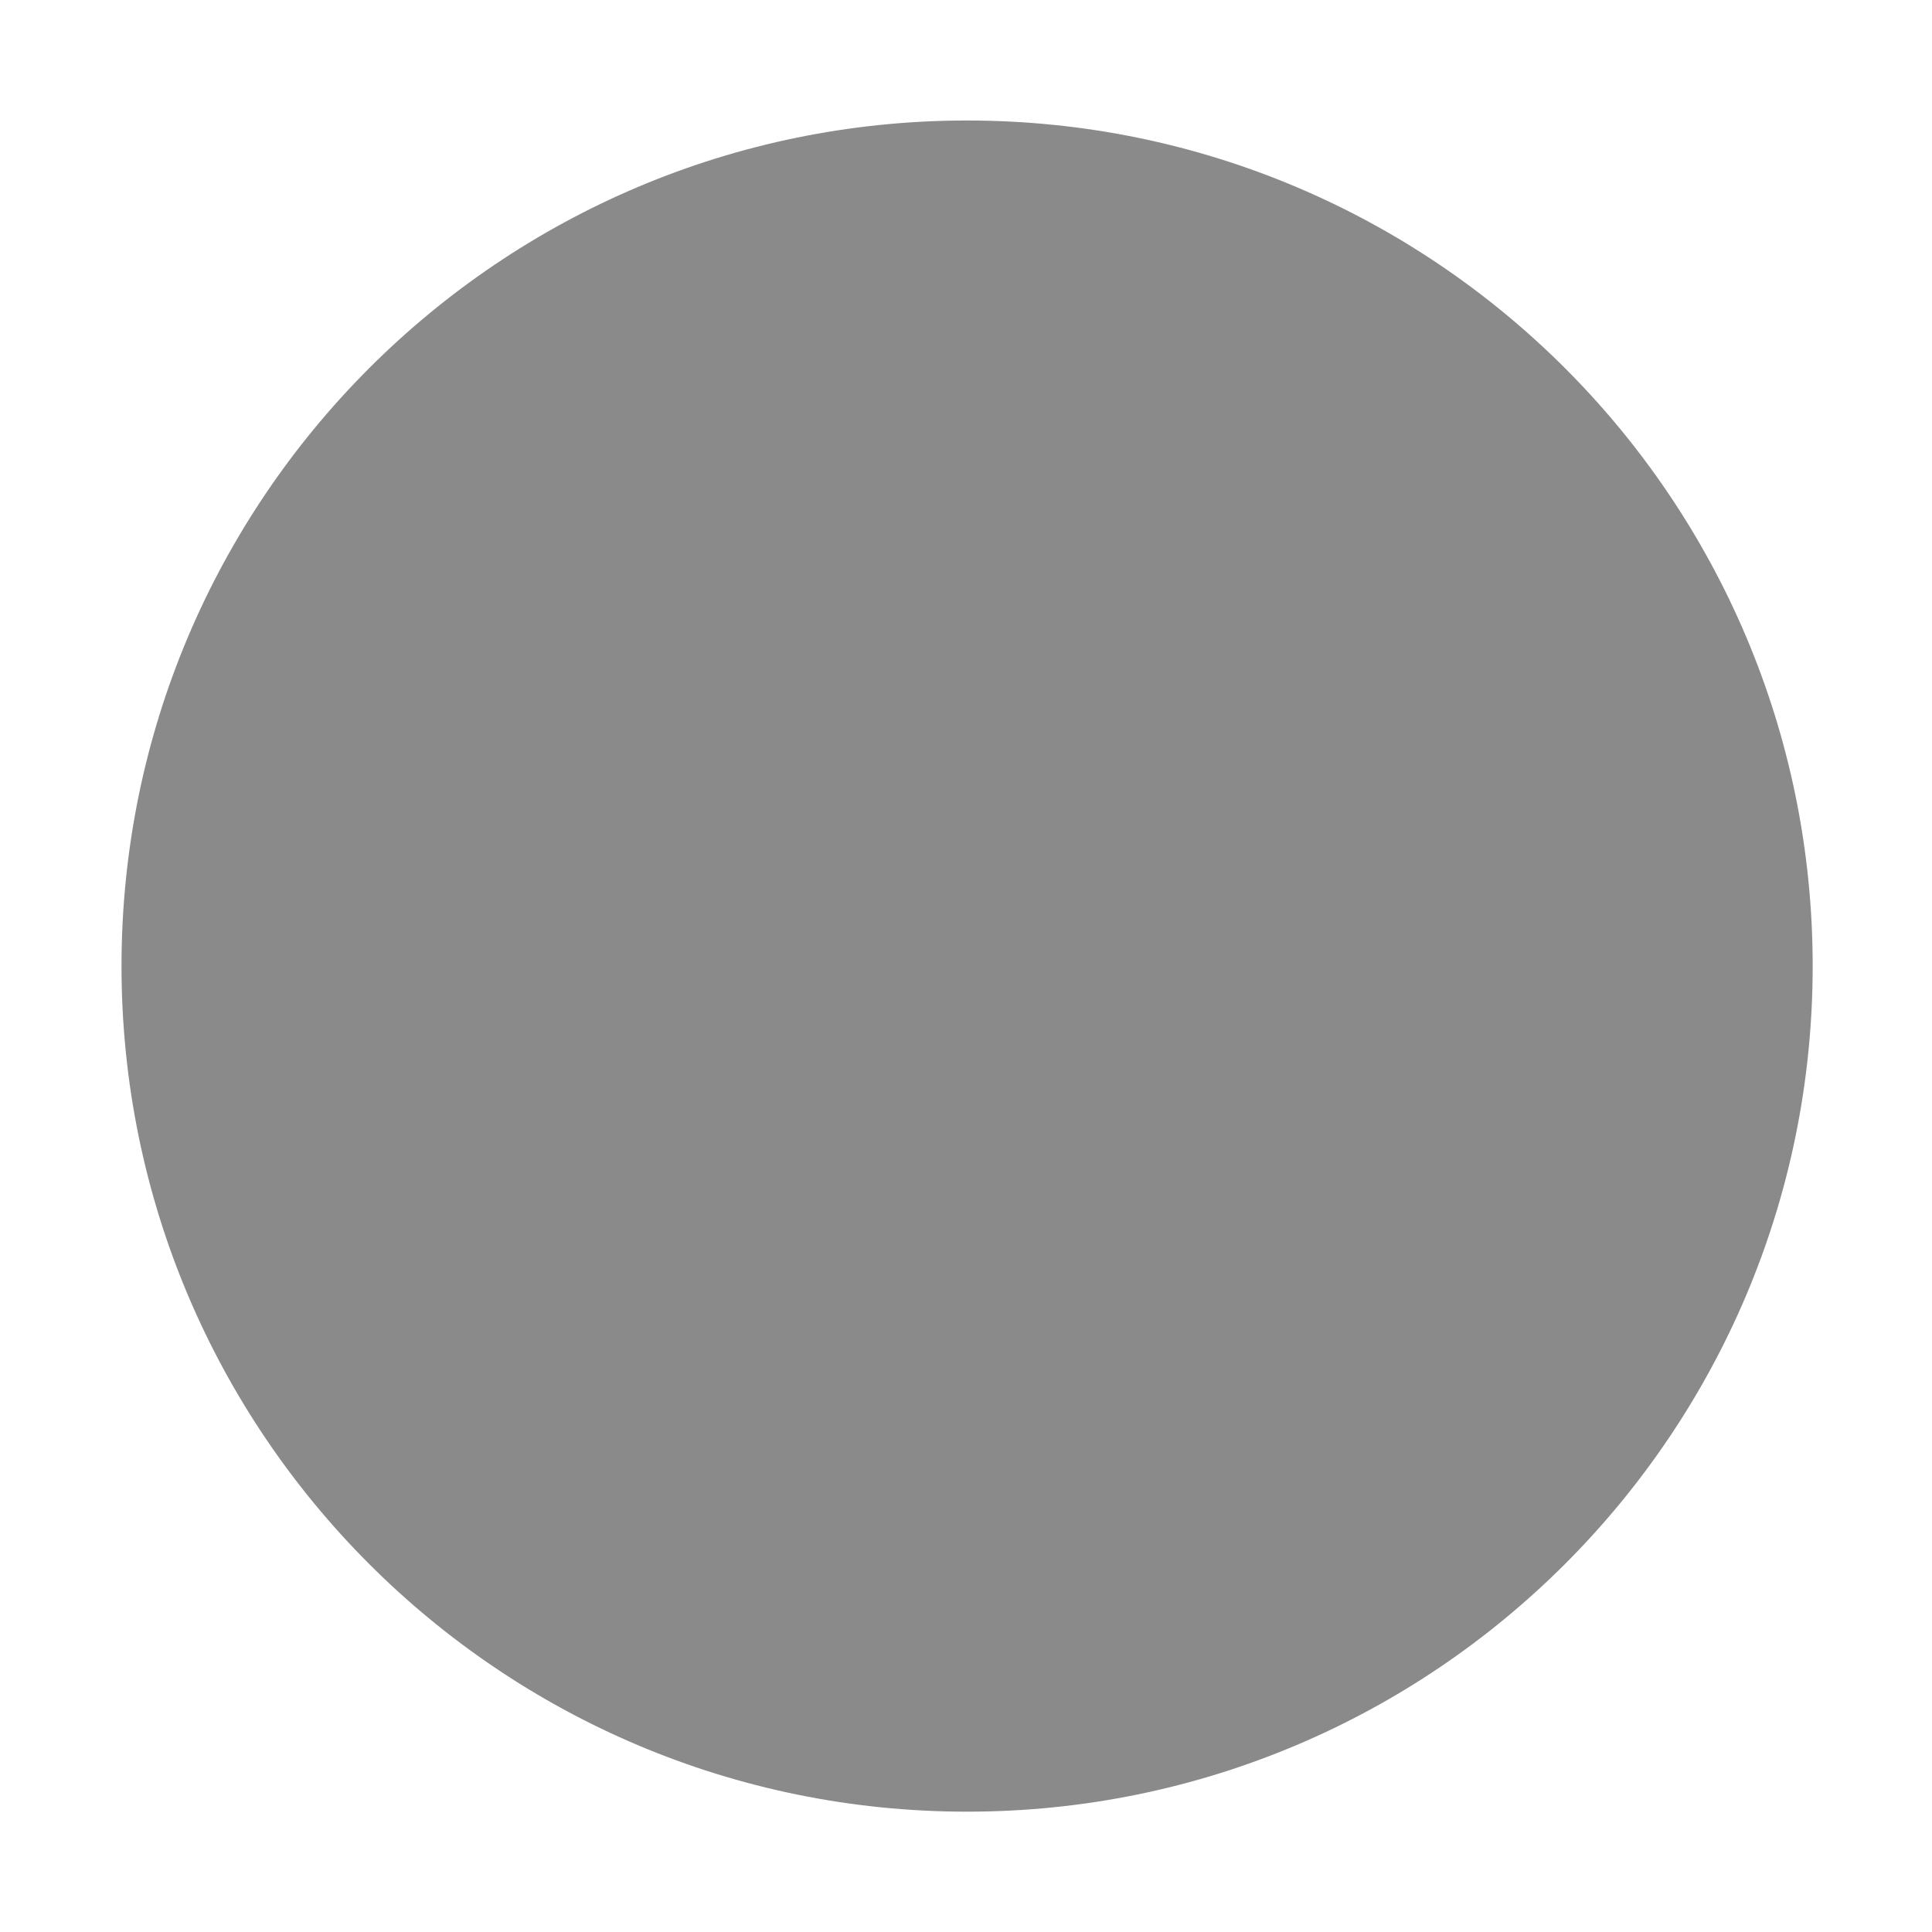
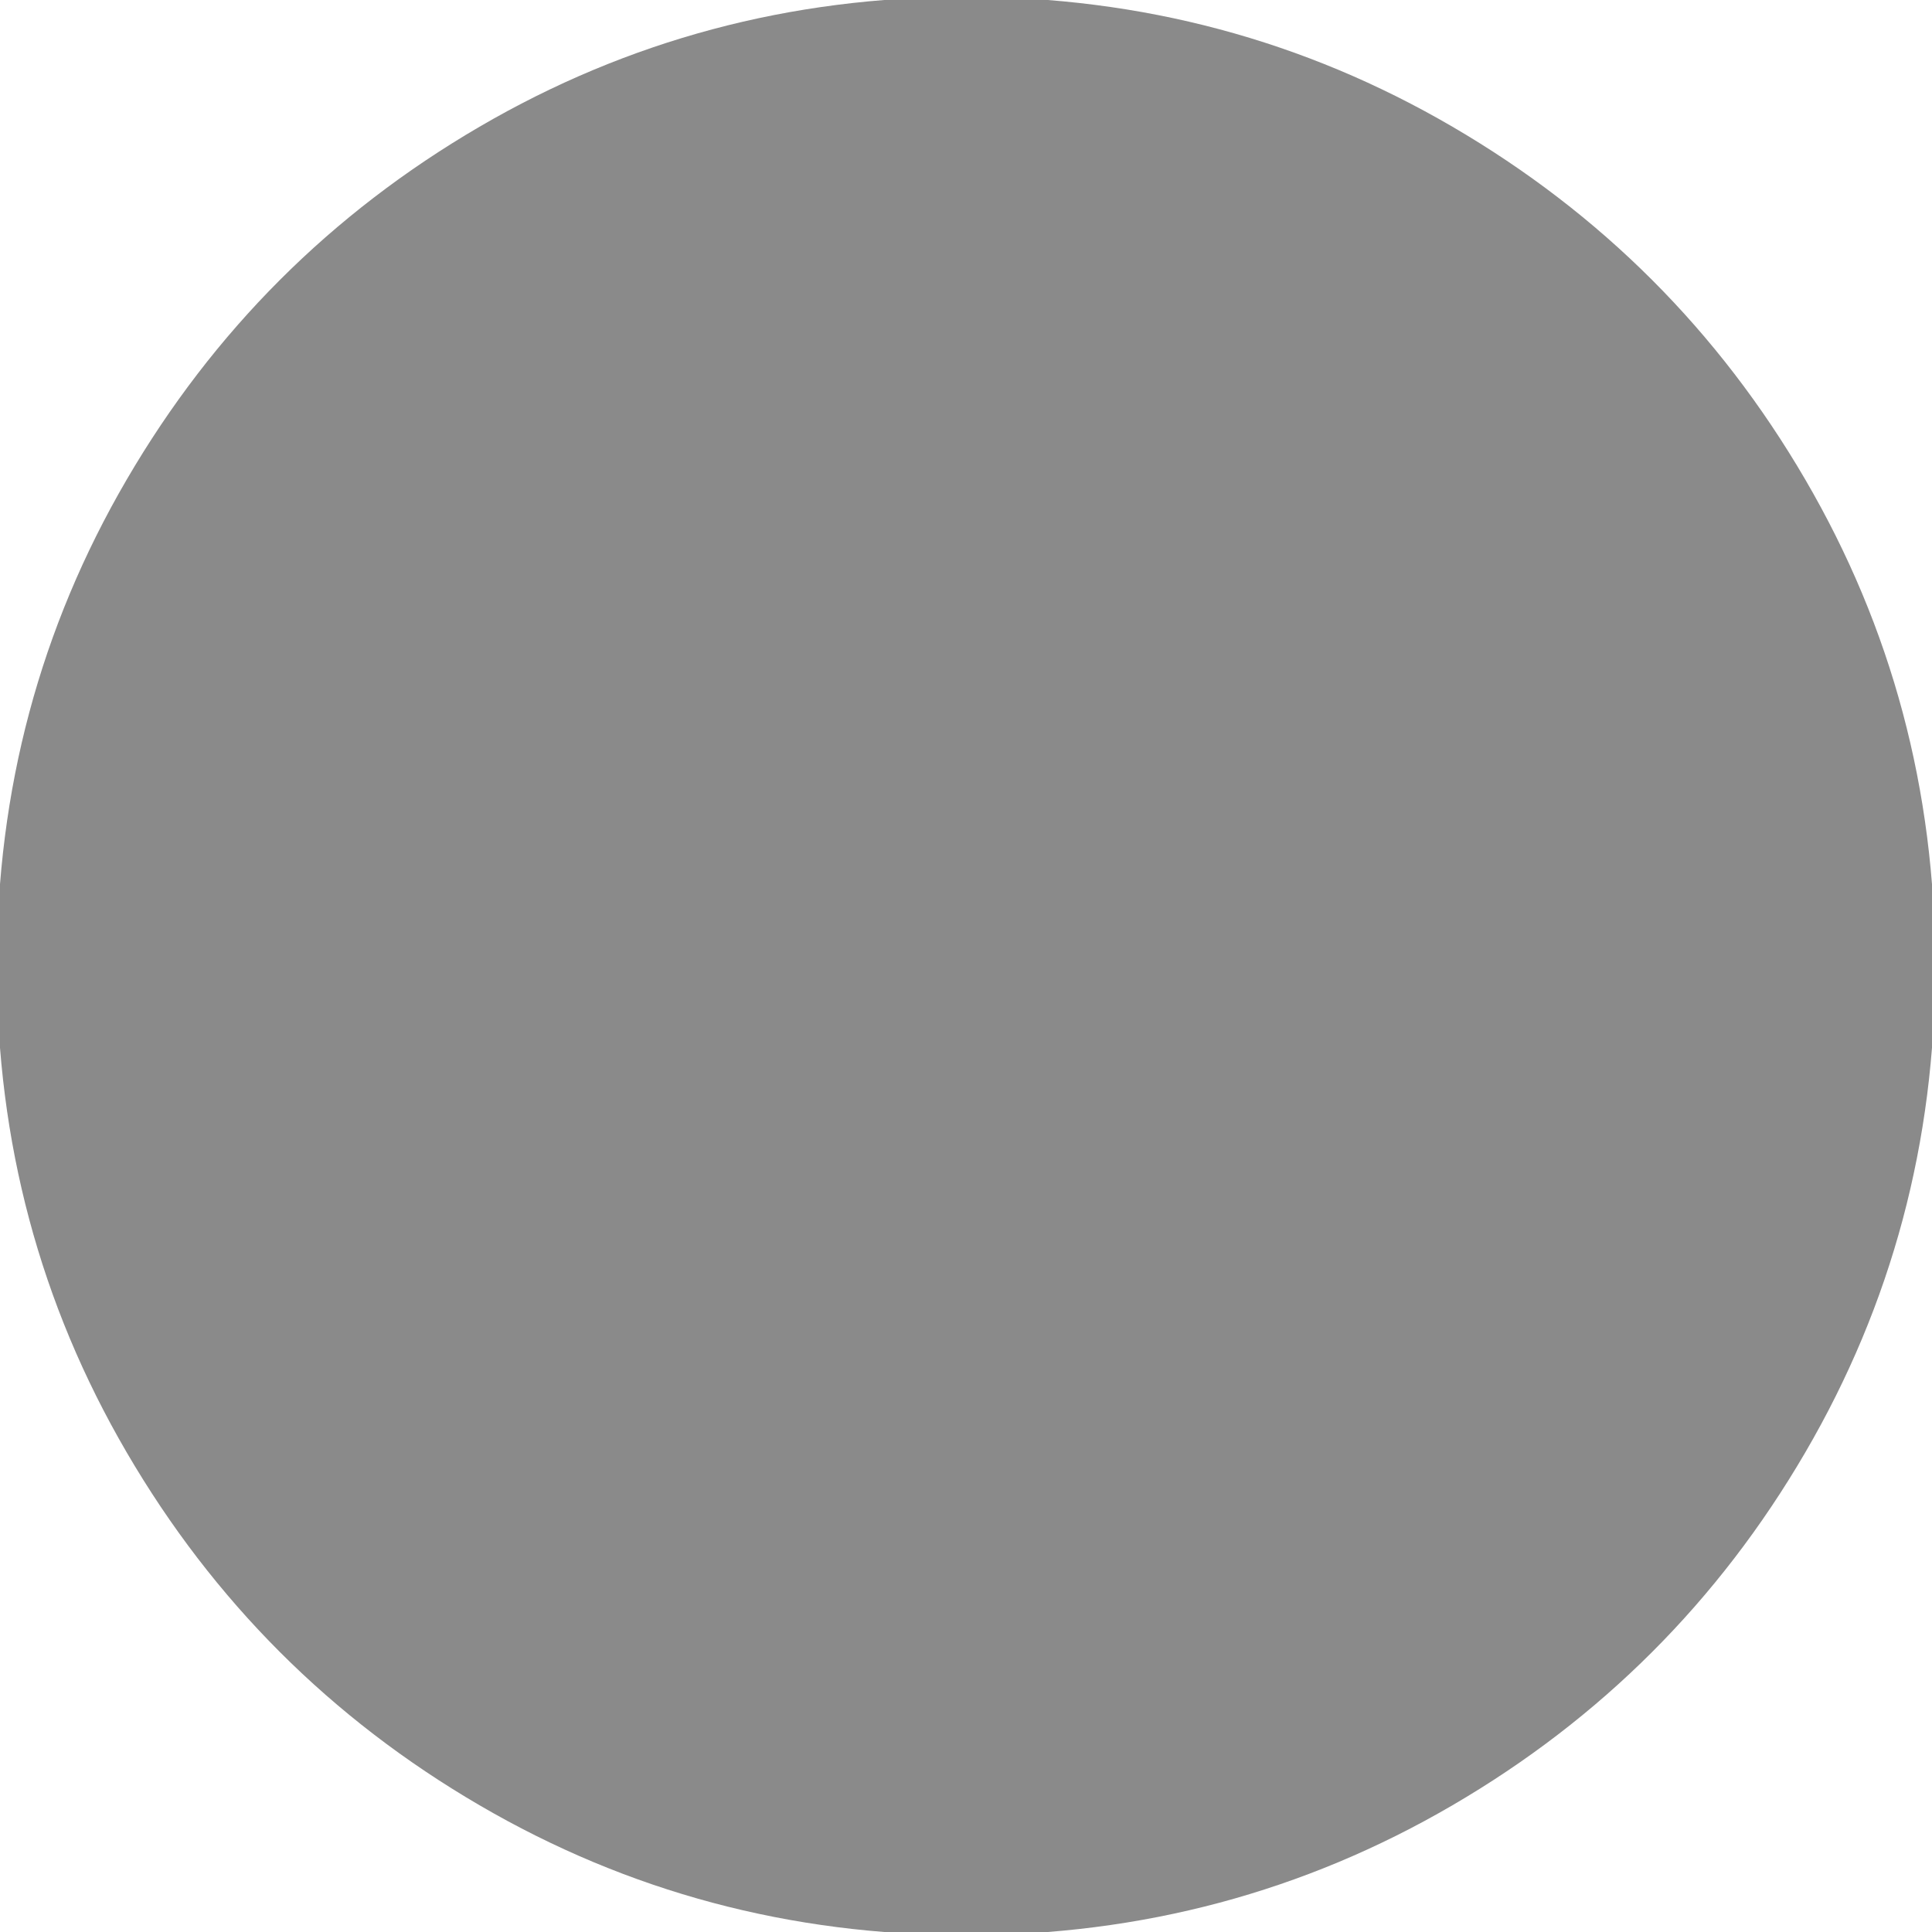
- <svg xmlns="http://www.w3.org/2000/svg" t="1573810632841" class="icon" viewBox="0 0 1024 1024" version="1.1" p-id="20045" width="32" height="32">
+ <svg xmlns="http://www.w3.org/2000/svg" t="1574670954366" class="icon" viewBox="0 0 1024 1024" version="1.1" p-id="915" width="32" height="32">
  <defs>
    <style type="text/css" />
  </defs>
-   <path d="M512.58 512.046m-448.177 0a448.177 448.177 0 1 0 896.354 0 448.177 448.177 0 1 0-896.354 0Z" p-id="20046" fill="#8a8a8a" />
+   <path d="M1025.699 512q0 139.793-68.885 257.861t-186.953 186.953-257.861 68.885-257.861-68.885-186.953-186.953-68.885-257.861 68.885-257.861 186.953-186.953 257.861-68.885 257.861 68.885 186.953 186.953 68.885 257.861z" p-id="916" fill="#8a8a8a" />
</svg>
